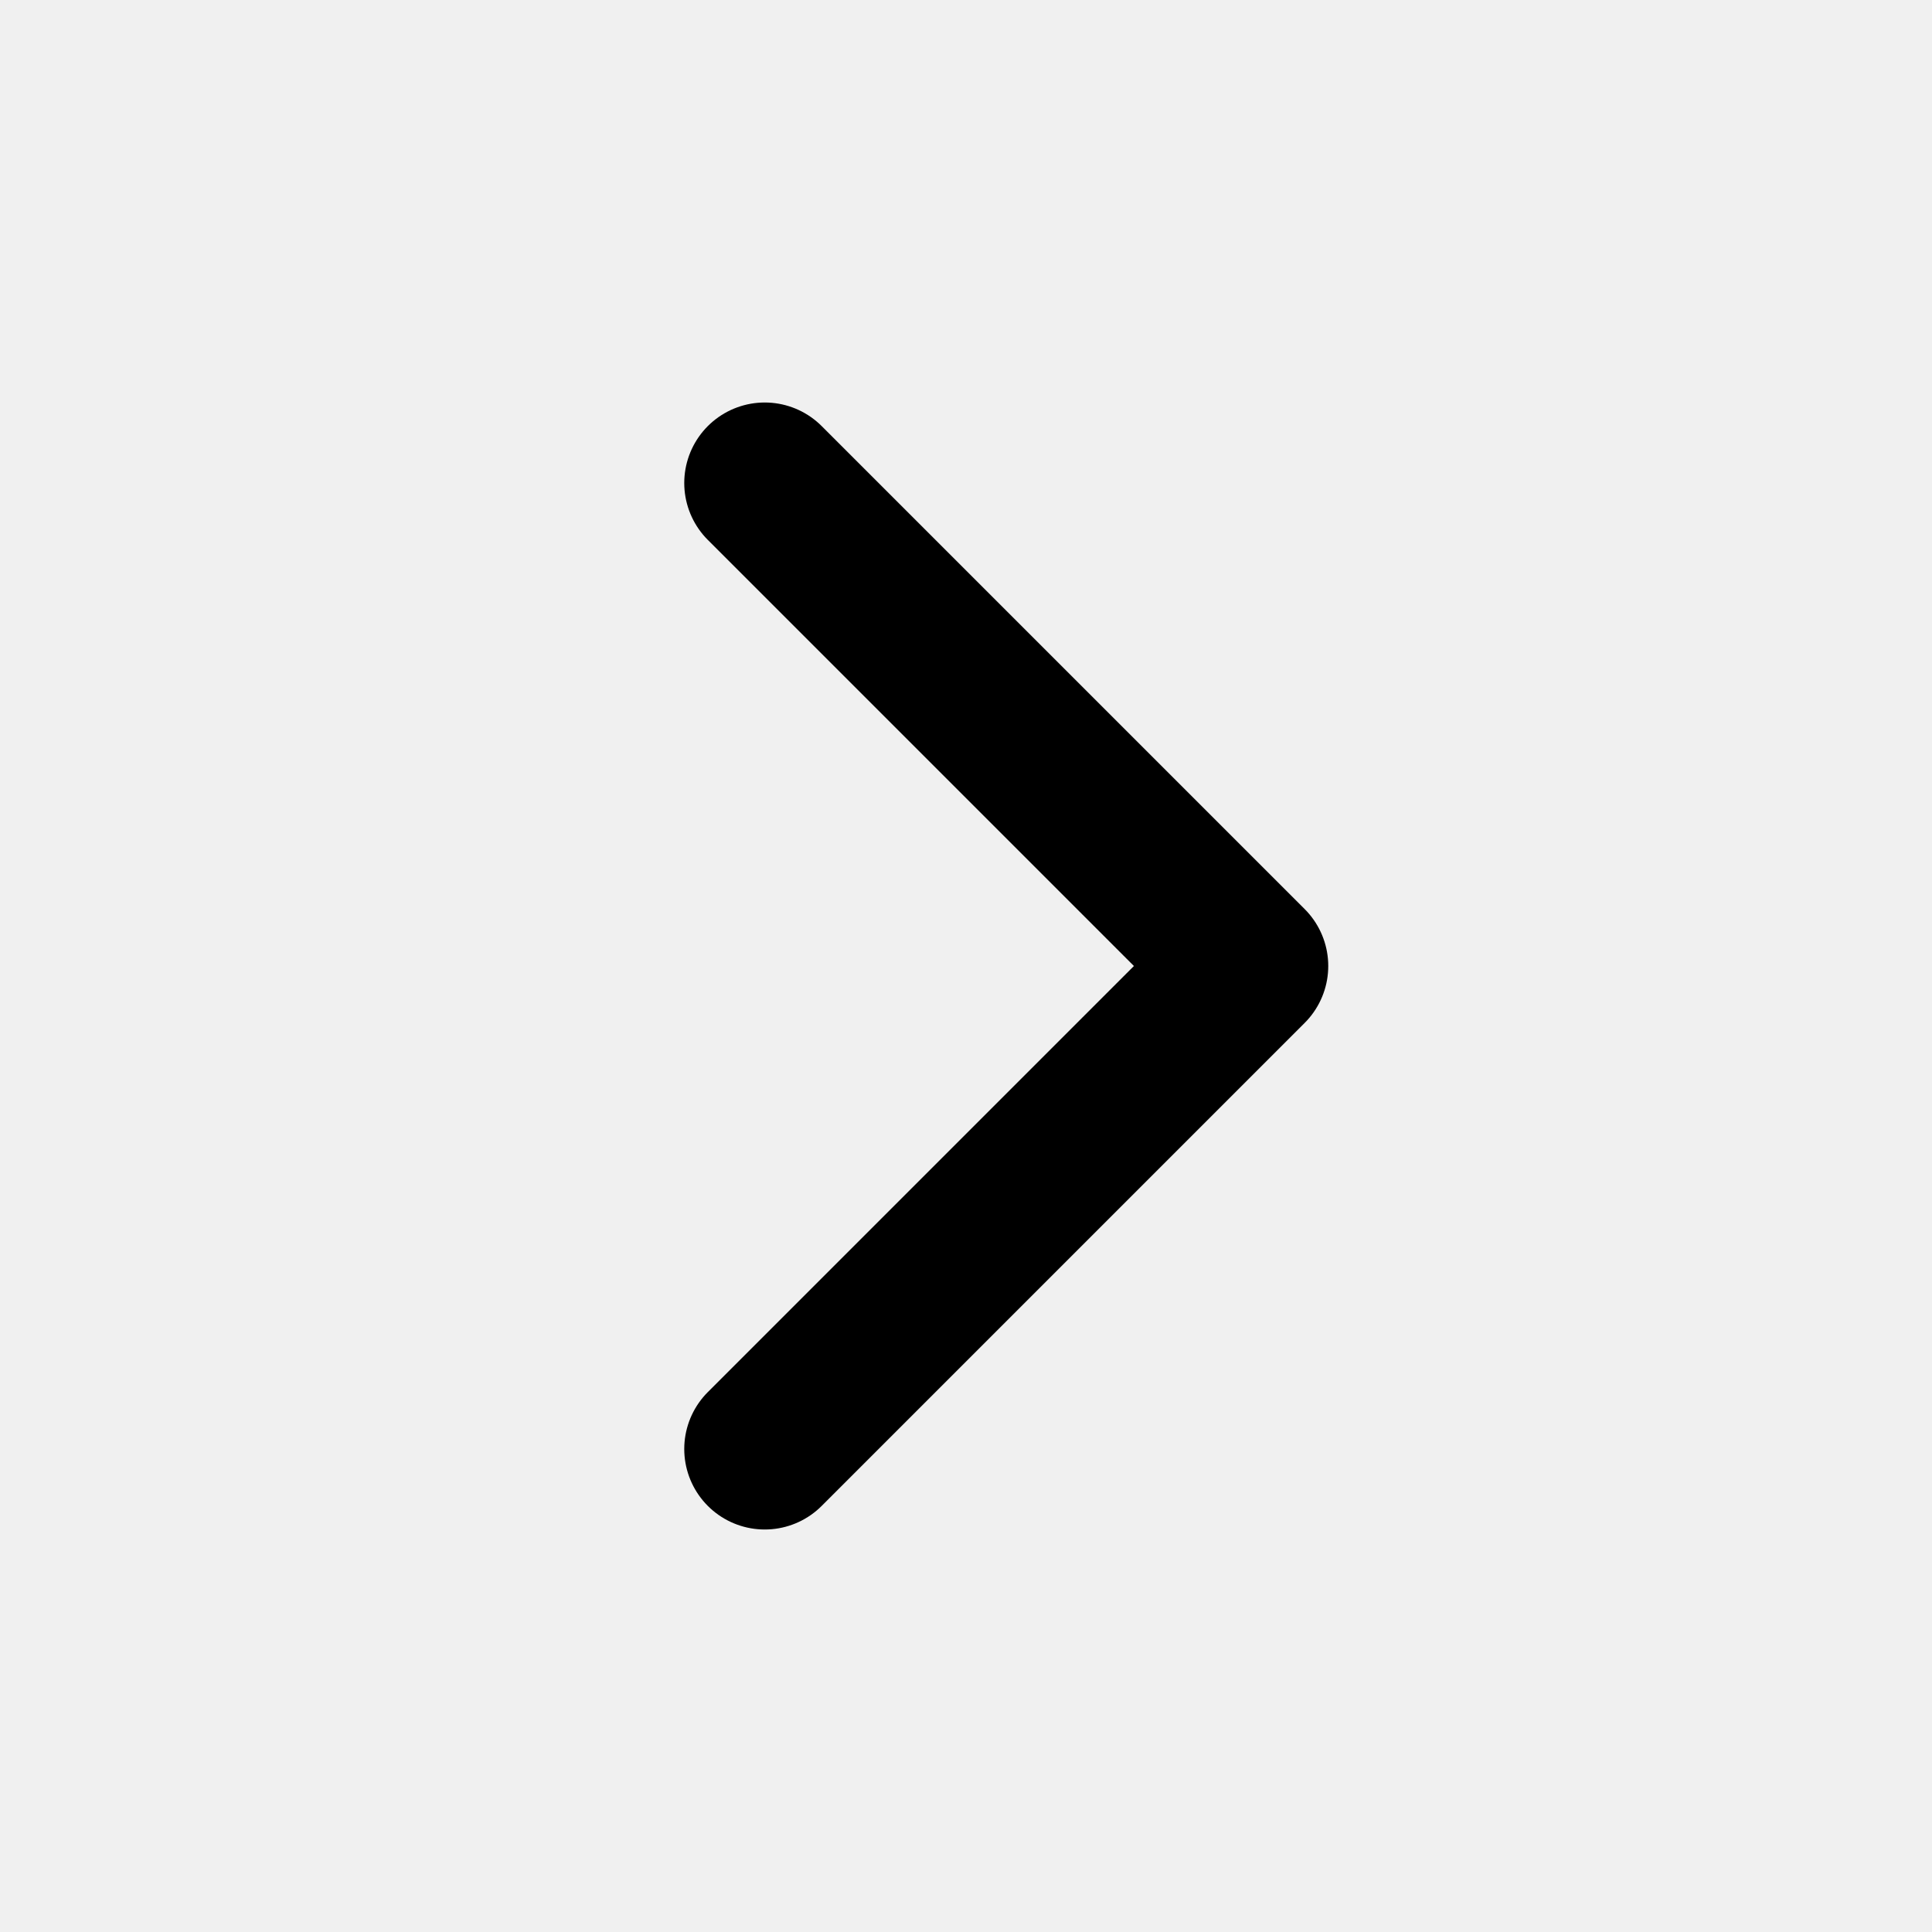
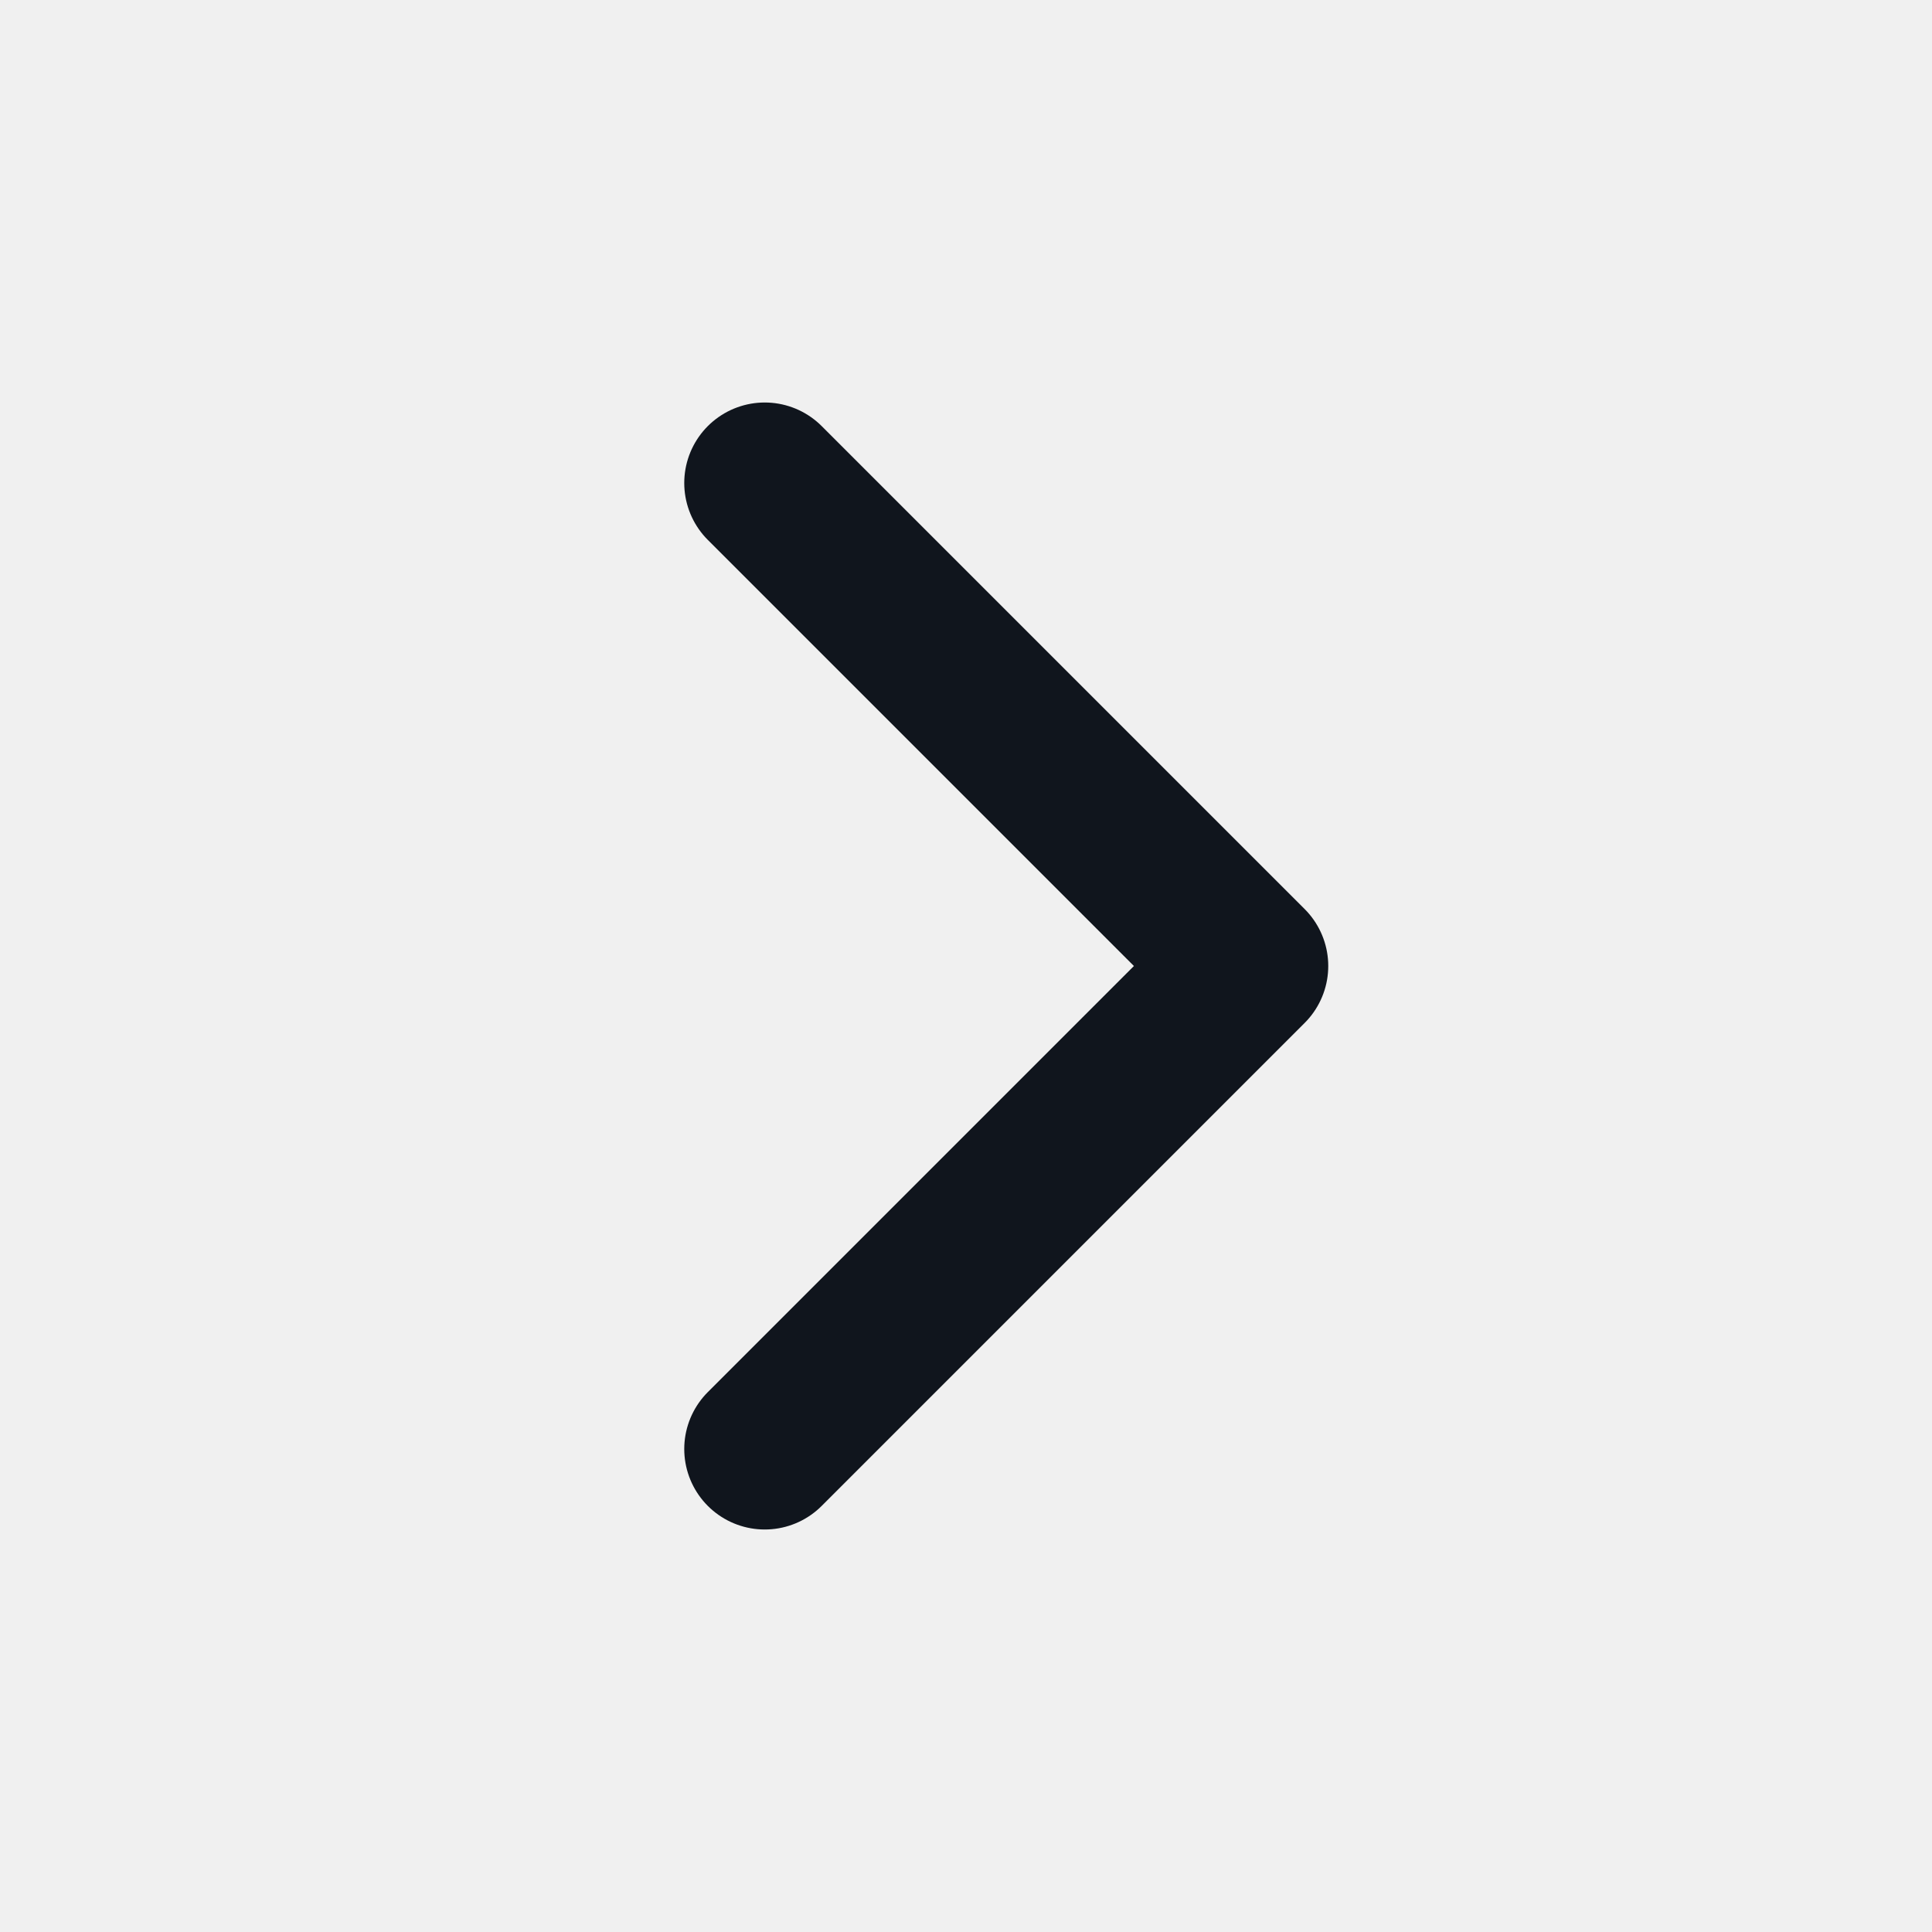
<svg xmlns="http://www.w3.org/2000/svg" width="800px" height="800px" viewBox="0 0 48 48" fill="none">
  <rect width="48" height="48" fill="white" fill-opacity="0.01" />
-   <path d="M19 12L31 24L19 36" stroke="#000000" stroke-width="4" stroke-linecap="round" stroke-linejoin="round" />
+   <path d="M19 12L31 24L19 36" stroke="#10151d" stroke-width="4" stroke-linecap="round" stroke-linejoin="round" />
</svg>
